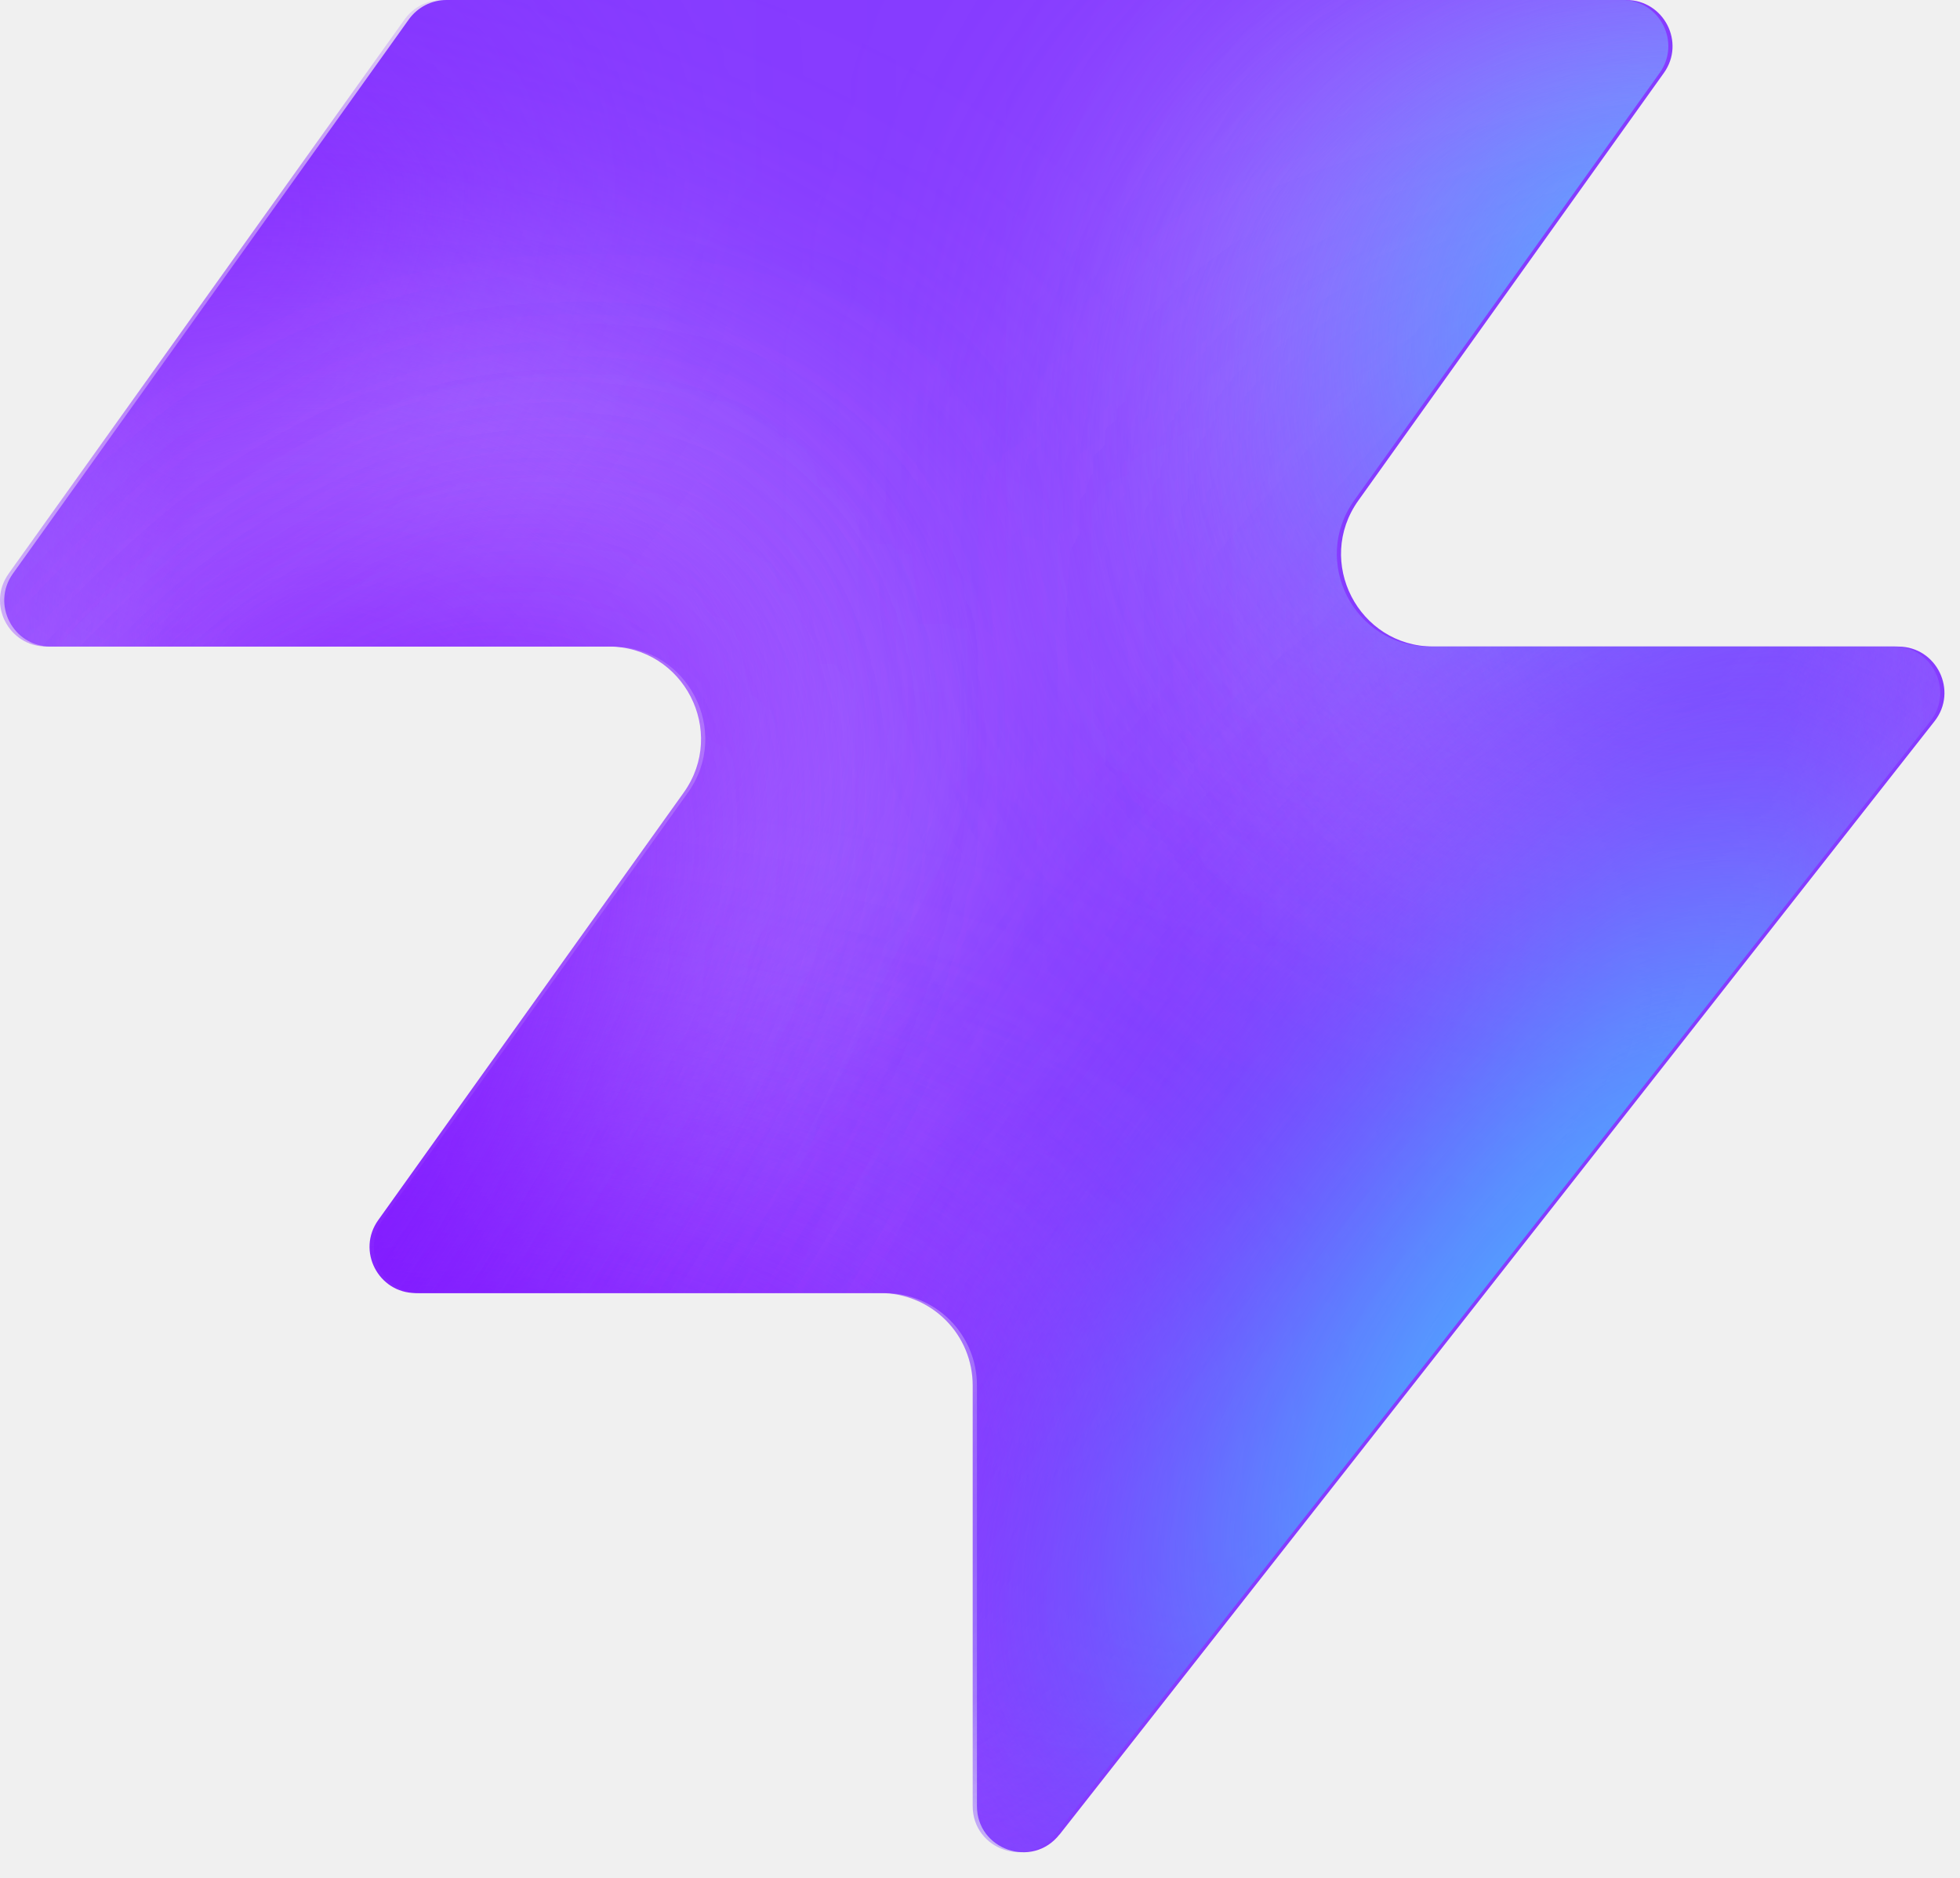
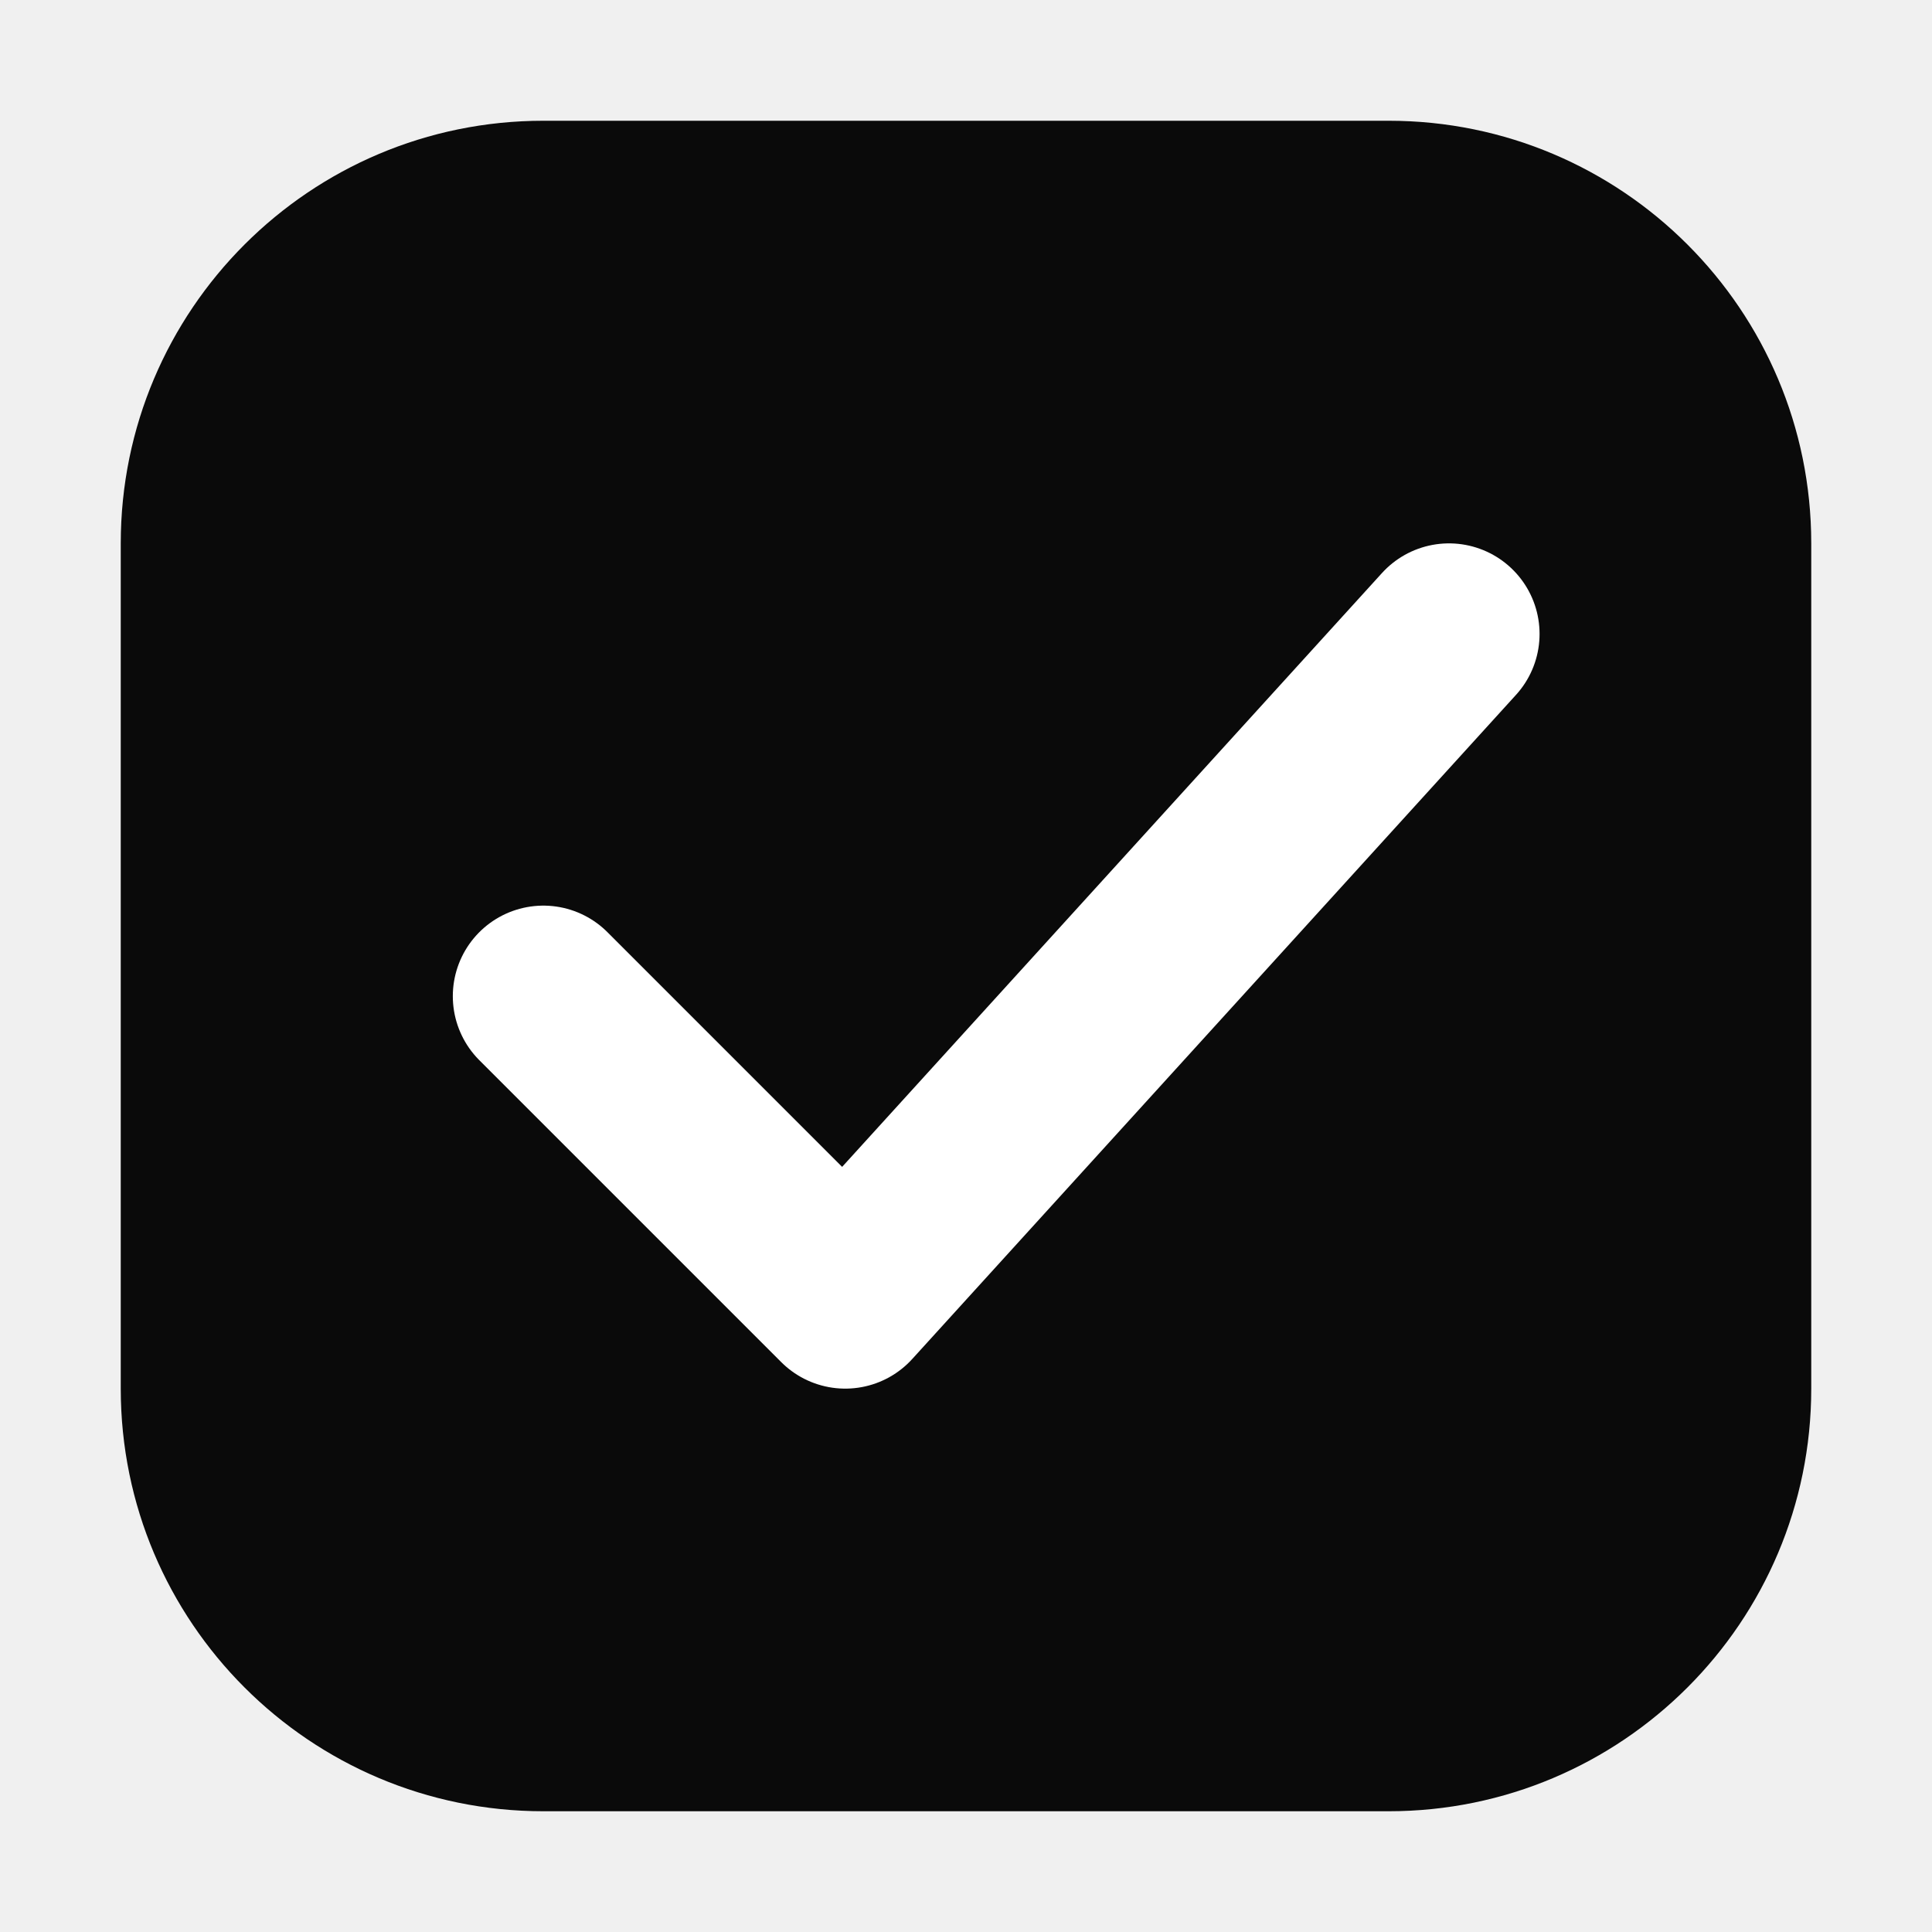
- <svg xmlns="http://www.w3.org/2000/svg" width="48" height="46" fill="none" viewBox="0 0 48 46">
-   <path fill="#863bff" d="M25.946 44.938c-.664.845-2.021.375-2.021-.698V33.937a2.26 2.26 0 0 0-2.262-2.262H10.287c-.92 0-1.456-1.04-.92-1.788l7.48-10.471c1.07-1.497 0-3.578-1.842-3.578H1.237c-.92 0-1.456-1.04-.92-1.788L10.013.474c.214-.297.556-.474.92-.474h28.894c.92 0 1.456 1.04.92 1.788l-7.48 10.471c-1.07 1.498 0 3.579 1.842 3.579h11.377c.943 0 1.473 1.088.89 1.83L25.947 44.94z" style="fill:#863bff;fill:color(display-p3 .525 .23 1);fill-opacity:1" />
-   <mask id="a" width="48" height="46" x="0" y="0" maskUnits="userSpaceOnUse" style="mask-type:alpha">
-     <path fill="#000" d="M25.842 44.938c-.664.844-2.021.375-2.021-.698V33.937a2.26 2.26 0 0 0-2.262-2.262H10.183c-.92 0-1.456-1.04-.92-1.788l7.48-10.471c1.07-1.498 0-3.579-1.842-3.579H1.133c-.92 0-1.456-1.04-.92-1.787L9.91.473c.214-.297.556-.474.92-.474h28.894c.92 0 1.456 1.04.92 1.788l-7.48 10.471c-1.07 1.498 0 3.578 1.842 3.578h11.377c.943 0 1.473 1.088.89 1.832L25.843 44.94z" style="fill:#000;fill-opacity:1" />
-   </mask>
-   <g mask="url(#a)">
-     <g filter="url(#b)">
-       <ellipse cx="5.508" cy="14.704" fill="#ede6ff" rx="5.508" ry="14.704" style="fill:#ede6ff;fill:color(display-p3 .927 .903 1);fill-opacity:1" transform="matrix(.00324 1 1 -.00324 -4.47 31.516)" />
-     </g>
-     <g filter="url(#c)">
-       <ellipse cx="10.399" cy="29.851" fill="#ede6ff" rx="10.399" ry="29.851" style="fill:#ede6ff;fill:color(display-p3 .927 .903 1);fill-opacity:1" transform="matrix(.00324 1 1 -.00324 -39.328 7.883)" />
-     </g>
-     <g filter="url(#d)">
-       <ellipse cx="5.508" cy="30.487" fill="#7e14ff" rx="5.508" ry="30.487" style="fill:#7e14ff;fill:color(display-p3 .492 .077 1);fill-opacity:1" transform="rotate(89.814 -25.913 -14.639)scale(1 -1)" />
-     </g>
-     <g filter="url(#e)">
-       <ellipse cx="5.508" cy="30.599" fill="#7e14ff" rx="5.508" ry="30.599" style="fill:#7e14ff;fill:color(display-p3 .492 .077 1);fill-opacity:1" transform="rotate(89.814 -32.644 -3.334)scale(1 -1)" />
-     </g>
-     <g filter="url(#f)">
-       <ellipse cx="5.508" cy="30.599" fill="#7e14ff" rx="5.508" ry="30.599" style="fill:#7e14ff;fill:color(display-p3 .492 .077 1);fill-opacity:1" transform="matrix(.00324 1 1 -.00324 -34.34 30.47)" />
-     </g>
-     <g filter="url(#g)">
-       <ellipse cx="14.072" cy="22.078" fill="#ede6ff" rx="14.072" ry="22.078" style="fill:#ede6ff;fill:color(display-p3 .927 .903 1);fill-opacity:1" transform="rotate(93.35 24.506 48.493)scale(-1 1)" />
-     </g>
-     <g filter="url(#h)">
-       <ellipse cx="3.47" cy="21.501" fill="#7e14ff" rx="3.47" ry="21.501" style="fill:#7e14ff;fill:color(display-p3 .492 .077 1);fill-opacity:1" transform="rotate(89.009 28.708 47.59)scale(-1 1)" />
-     </g>
-     <g filter="url(#i)">
-       <ellipse cx="3.47" cy="21.501" fill="#7e14ff" rx="3.47" ry="21.501" style="fill:#7e14ff;fill:color(display-p3 .492 .077 1);fill-opacity:1" transform="rotate(89.009 28.708 47.59)scale(-1 1)" />
-     </g>
-     <g filter="url(#j)">
-       <ellipse cx=".387" cy="8.972" fill="#7e14ff" rx="4.407" ry="29.108" style="fill:#7e14ff;fill:color(display-p3 .492 .077 1);fill-opacity:1" transform="rotate(39.51 .387 8.972)" />
-     </g>
-     <g filter="url(#k)">
-       <ellipse cx="47.523" cy="-6.092" fill="#7e14ff" rx="4.407" ry="29.108" style="fill:#7e14ff;fill:color(display-p3 .492 .077 1);fill-opacity:1" transform="rotate(37.892 47.523 -6.092)" />
-     </g>
-     <g filter="url(#l)">
-       <ellipse cx="41.412" cy="6.333" fill="#47bfff" rx="5.971" ry="9.665" style="fill:#47bfff;fill:color(display-p3 .28 .748 1);fill-opacity:1" transform="rotate(37.892 41.412 6.333)" />
-     </g>
-     <g filter="url(#m)">
-       <ellipse cx="-1.879" cy="38.332" fill="#7e14ff" rx="4.407" ry="29.108" style="fill:#7e14ff;fill:color(display-p3 .492 .077 1);fill-opacity:1" transform="rotate(37.892 -1.88 38.332)" />
-     </g>
-     <g filter="url(#n)">
-       <ellipse cx="-1.879" cy="38.332" fill="#7e14ff" rx="4.407" ry="29.108" style="fill:#7e14ff;fill:color(display-p3 .492 .077 1);fill-opacity:1" transform="rotate(37.892 -1.88 38.332)" />
-     </g>
-     <g filter="url(#o)">
-       <ellipse cx="35.651" cy="29.907" fill="#7e14ff" rx="4.407" ry="29.108" style="fill:#7e14ff;fill:color(display-p3 .492 .077 1);fill-opacity:1" transform="rotate(37.892 35.651 29.907)" />
-     </g>
-     <g filter="url(#p)">
-       <ellipse cx="38.418" cy="32.4" fill="#47bfff" rx="5.971" ry="15.297" style="fill:#47bfff;fill:color(display-p3 .28 .748 1);fill-opacity:1" transform="rotate(37.892 38.418 32.4)" />
-     </g>
-   </g>
-   <defs>
-     <filter id="b" width="60.045" height="41.654" x="-19.77" y="16.149" color-interpolation-filters="sRGB" filterUnits="userSpaceOnUse">
-       <feFlood flood-opacity="0" result="BackgroundImageFix" />
-       <feBlend in="SourceGraphic" in2="BackgroundImageFix" result="shape" />
-       <feGaussianBlur result="effect1_foregroundBlur_2002_17158" stdDeviation="7.659" />
-     </filter>
-     <filter id="c" width="90.34" height="51.437" x="-54.613" y="-7.533" color-interpolation-filters="sRGB" filterUnits="userSpaceOnUse">
-       <feFlood flood-opacity="0" result="BackgroundImageFix" />
-       <feBlend in="SourceGraphic" in2="BackgroundImageFix" result="shape" />
-       <feGaussianBlur result="effect1_foregroundBlur_2002_17158" stdDeviation="7.659" />
-     </filter>
-     <filter id="d" width="79.355" height="29.4" x="-49.64" y="2.03" color-interpolation-filters="sRGB" filterUnits="userSpaceOnUse">
-       <feFlood flood-opacity="0" result="BackgroundImageFix" />
-       <feBlend in="SourceGraphic" in2="BackgroundImageFix" result="shape" />
-       <feGaussianBlur result="effect1_foregroundBlur_2002_17158" stdDeviation="4.596" />
-     </filter>
-     <filter id="e" width="79.579" height="29.4" x="-45.045" y="20.029" color-interpolation-filters="sRGB" filterUnits="userSpaceOnUse">
-       <feFlood flood-opacity="0" result="BackgroundImageFix" />
-       <feBlend in="SourceGraphic" in2="BackgroundImageFix" result="shape" />
-       <feGaussianBlur result="effect1_foregroundBlur_2002_17158" stdDeviation="4.596" />
-     </filter>
-     <filter id="f" width="79.579" height="29.4" x="-43.513" y="21.178" color-interpolation-filters="sRGB" filterUnits="userSpaceOnUse">
-       <feFlood flood-opacity="0" result="BackgroundImageFix" />
-       <feBlend in="SourceGraphic" in2="BackgroundImageFix" result="shape" />
-       <feGaussianBlur result="effect1_foregroundBlur_2002_17158" stdDeviation="4.596" />
-     </filter>
-     <filter id="g" width="74.749" height="58.852" x="15.756" y="-17.901" color-interpolation-filters="sRGB" filterUnits="userSpaceOnUse">
-       <feFlood flood-opacity="0" result="BackgroundImageFix" />
-       <feBlend in="SourceGraphic" in2="BackgroundImageFix" result="shape" />
-       <feGaussianBlur result="effect1_foregroundBlur_2002_17158" stdDeviation="7.659" />
-     </filter>
-     <filter id="h" width="61.377" height="25.362" x="23.548" y="2.284" color-interpolation-filters="sRGB" filterUnits="userSpaceOnUse">
-       <feFlood flood-opacity="0" result="BackgroundImageFix" />
-       <feBlend in="SourceGraphic" in2="BackgroundImageFix" result="shape" />
-       <feGaussianBlur result="effect1_foregroundBlur_2002_17158" stdDeviation="4.596" />
-     </filter>
-     <filter id="i" width="61.377" height="25.362" x="23.548" y="2.284" color-interpolation-filters="sRGB" filterUnits="userSpaceOnUse">
-       <feFlood flood-opacity="0" result="BackgroundImageFix" />
-       <feBlend in="SourceGraphic" in2="BackgroundImageFix" result="shape" />
-       <feGaussianBlur result="effect1_foregroundBlur_2002_17158" stdDeviation="4.596" />
-     </filter>
-     <filter id="j" width="56.045" height="63.649" x="-27.636" y="-22.853" color-interpolation-filters="sRGB" filterUnits="userSpaceOnUse">
-       <feFlood flood-opacity="0" result="BackgroundImageFix" />
-       <feBlend in="SourceGraphic" in2="BackgroundImageFix" result="shape" />
-       <feGaussianBlur result="effect1_foregroundBlur_2002_17158" stdDeviation="4.596" />
-     </filter>
-     <filter id="k" width="54.814" height="64.646" x="20.116" y="-38.415" color-interpolation-filters="sRGB" filterUnits="userSpaceOnUse">
-       <feFlood flood-opacity="0" result="BackgroundImageFix" />
-       <feBlend in="SourceGraphic" in2="BackgroundImageFix" result="shape" />
-       <feGaussianBlur result="effect1_foregroundBlur_2002_17158" stdDeviation="4.596" />
-     </filter>
-     <filter id="l" width="33.541" height="35.313" x="24.641" y="-11.323" color-interpolation-filters="sRGB" filterUnits="userSpaceOnUse">
-       <feFlood flood-opacity="0" result="BackgroundImageFix" />
-       <feBlend in="SourceGraphic" in2="BackgroundImageFix" result="shape" />
-       <feGaussianBlur result="effect1_foregroundBlur_2002_17158" stdDeviation="4.596" />
-     </filter>
-     <filter id="m" width="54.814" height="64.646" x="-29.286" y="6.009" color-interpolation-filters="sRGB" filterUnits="userSpaceOnUse">
-       <feFlood flood-opacity="0" result="BackgroundImageFix" />
-       <feBlend in="SourceGraphic" in2="BackgroundImageFix" result="shape" />
-       <feGaussianBlur result="effect1_foregroundBlur_2002_17158" stdDeviation="4.596" />
-     </filter>
-     <filter id="n" width="54.814" height="64.646" x="-29.286" y="6.009" color-interpolation-filters="sRGB" filterUnits="userSpaceOnUse">
-       <feFlood flood-opacity="0" result="BackgroundImageFix" />
-       <feBlend in="SourceGraphic" in2="BackgroundImageFix" result="shape" />
-       <feGaussianBlur result="effect1_foregroundBlur_2002_17158" stdDeviation="4.596" />
-     </filter>
-     <filter id="o" width="54.814" height="64.646" x="8.244" y="-2.416" color-interpolation-filters="sRGB" filterUnits="userSpaceOnUse">
-       <feFlood flood-opacity="0" result="BackgroundImageFix" />
-       <feBlend in="SourceGraphic" in2="BackgroundImageFix" result="shape" />
-       <feGaussianBlur result="effect1_foregroundBlur_2002_17158" stdDeviation="4.596" />
-     </filter>
-     <filter id="p" width="39.409" height="43.623" x="18.713" y="10.588" color-interpolation-filters="sRGB" filterUnits="userSpaceOnUse">
-       <feFlood flood-opacity="0" result="BackgroundImageFix" />
-       <feBlend in="SourceGraphic" in2="BackgroundImageFix" result="shape" />
-       <feGaussianBlur result="effect1_foregroundBlur_2002_17158" stdDeviation="4.596" />
-     </filter>
-   </defs>
+ <svg xmlns="http://www.w3.org/2000/svg" viewBox="0 0 64 64">
+   <rect x="4" y="4" width="56" height="56" rx="14" fill="#0a0a0a" />
+   <path d="M18 33l10 10 20-22" fill="none" stroke="#ffffff" stroke-width="6" stroke-linecap="round" stroke-linejoin="round" />
</svg>
